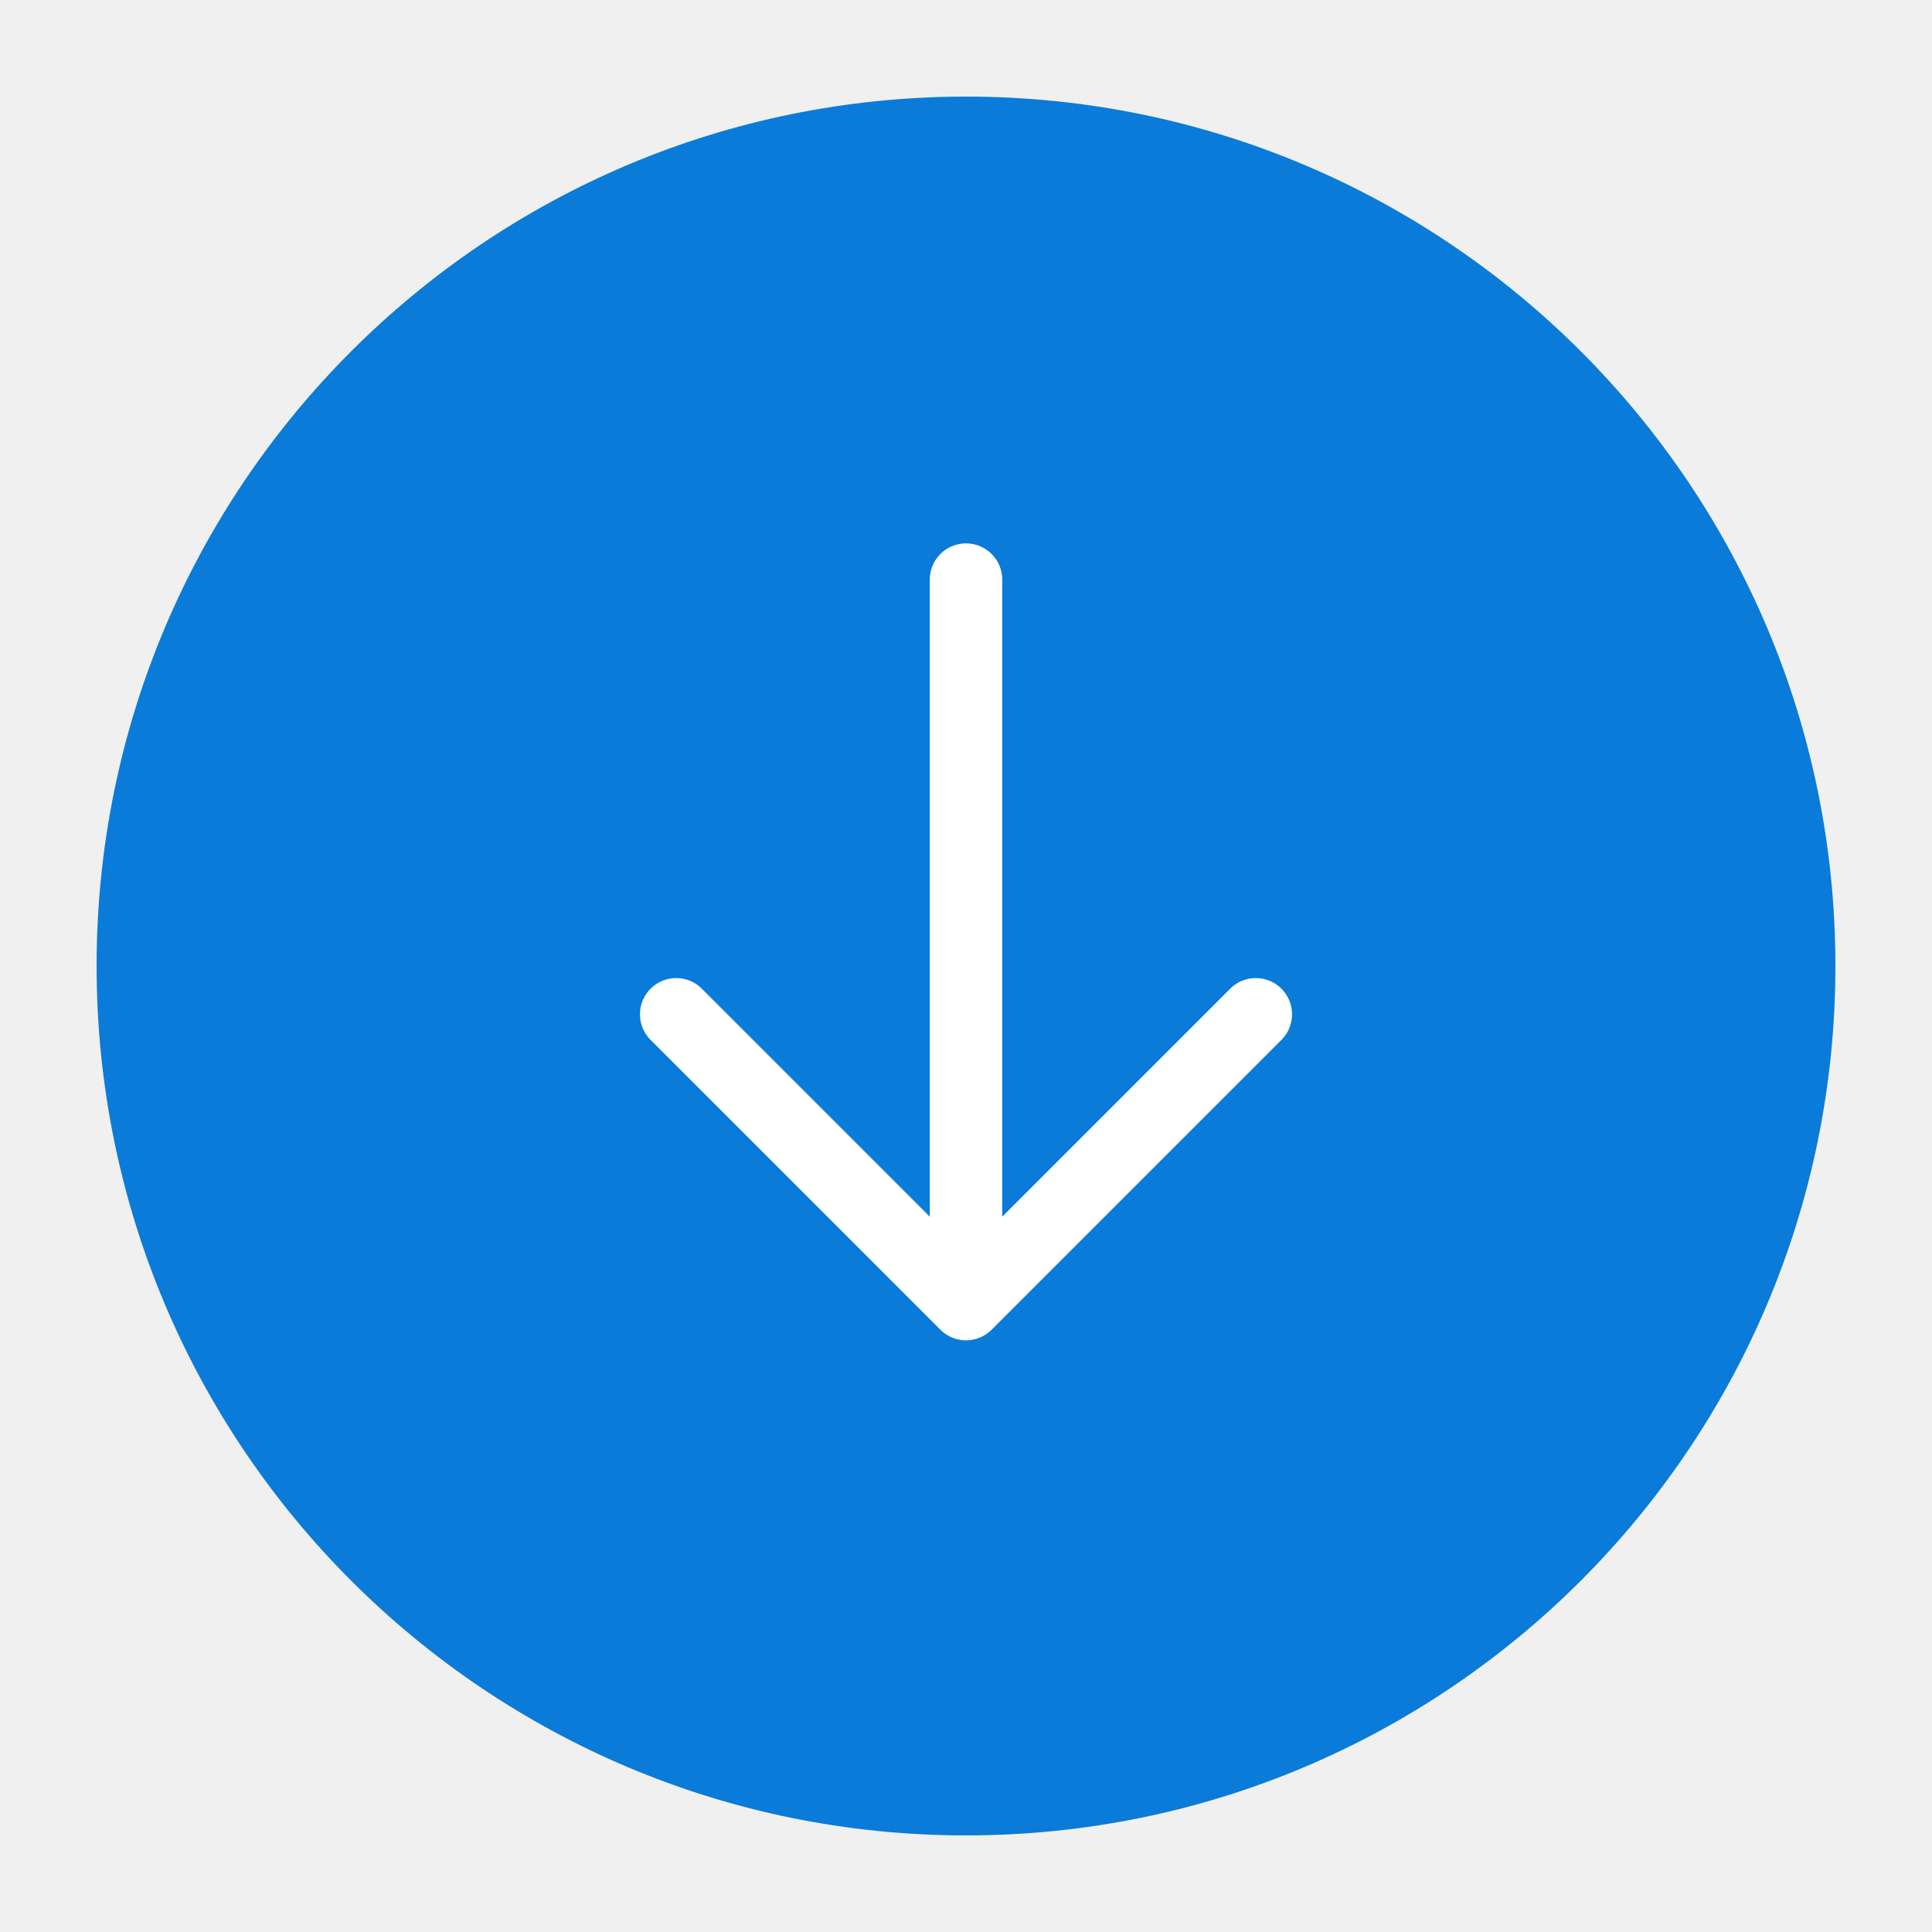
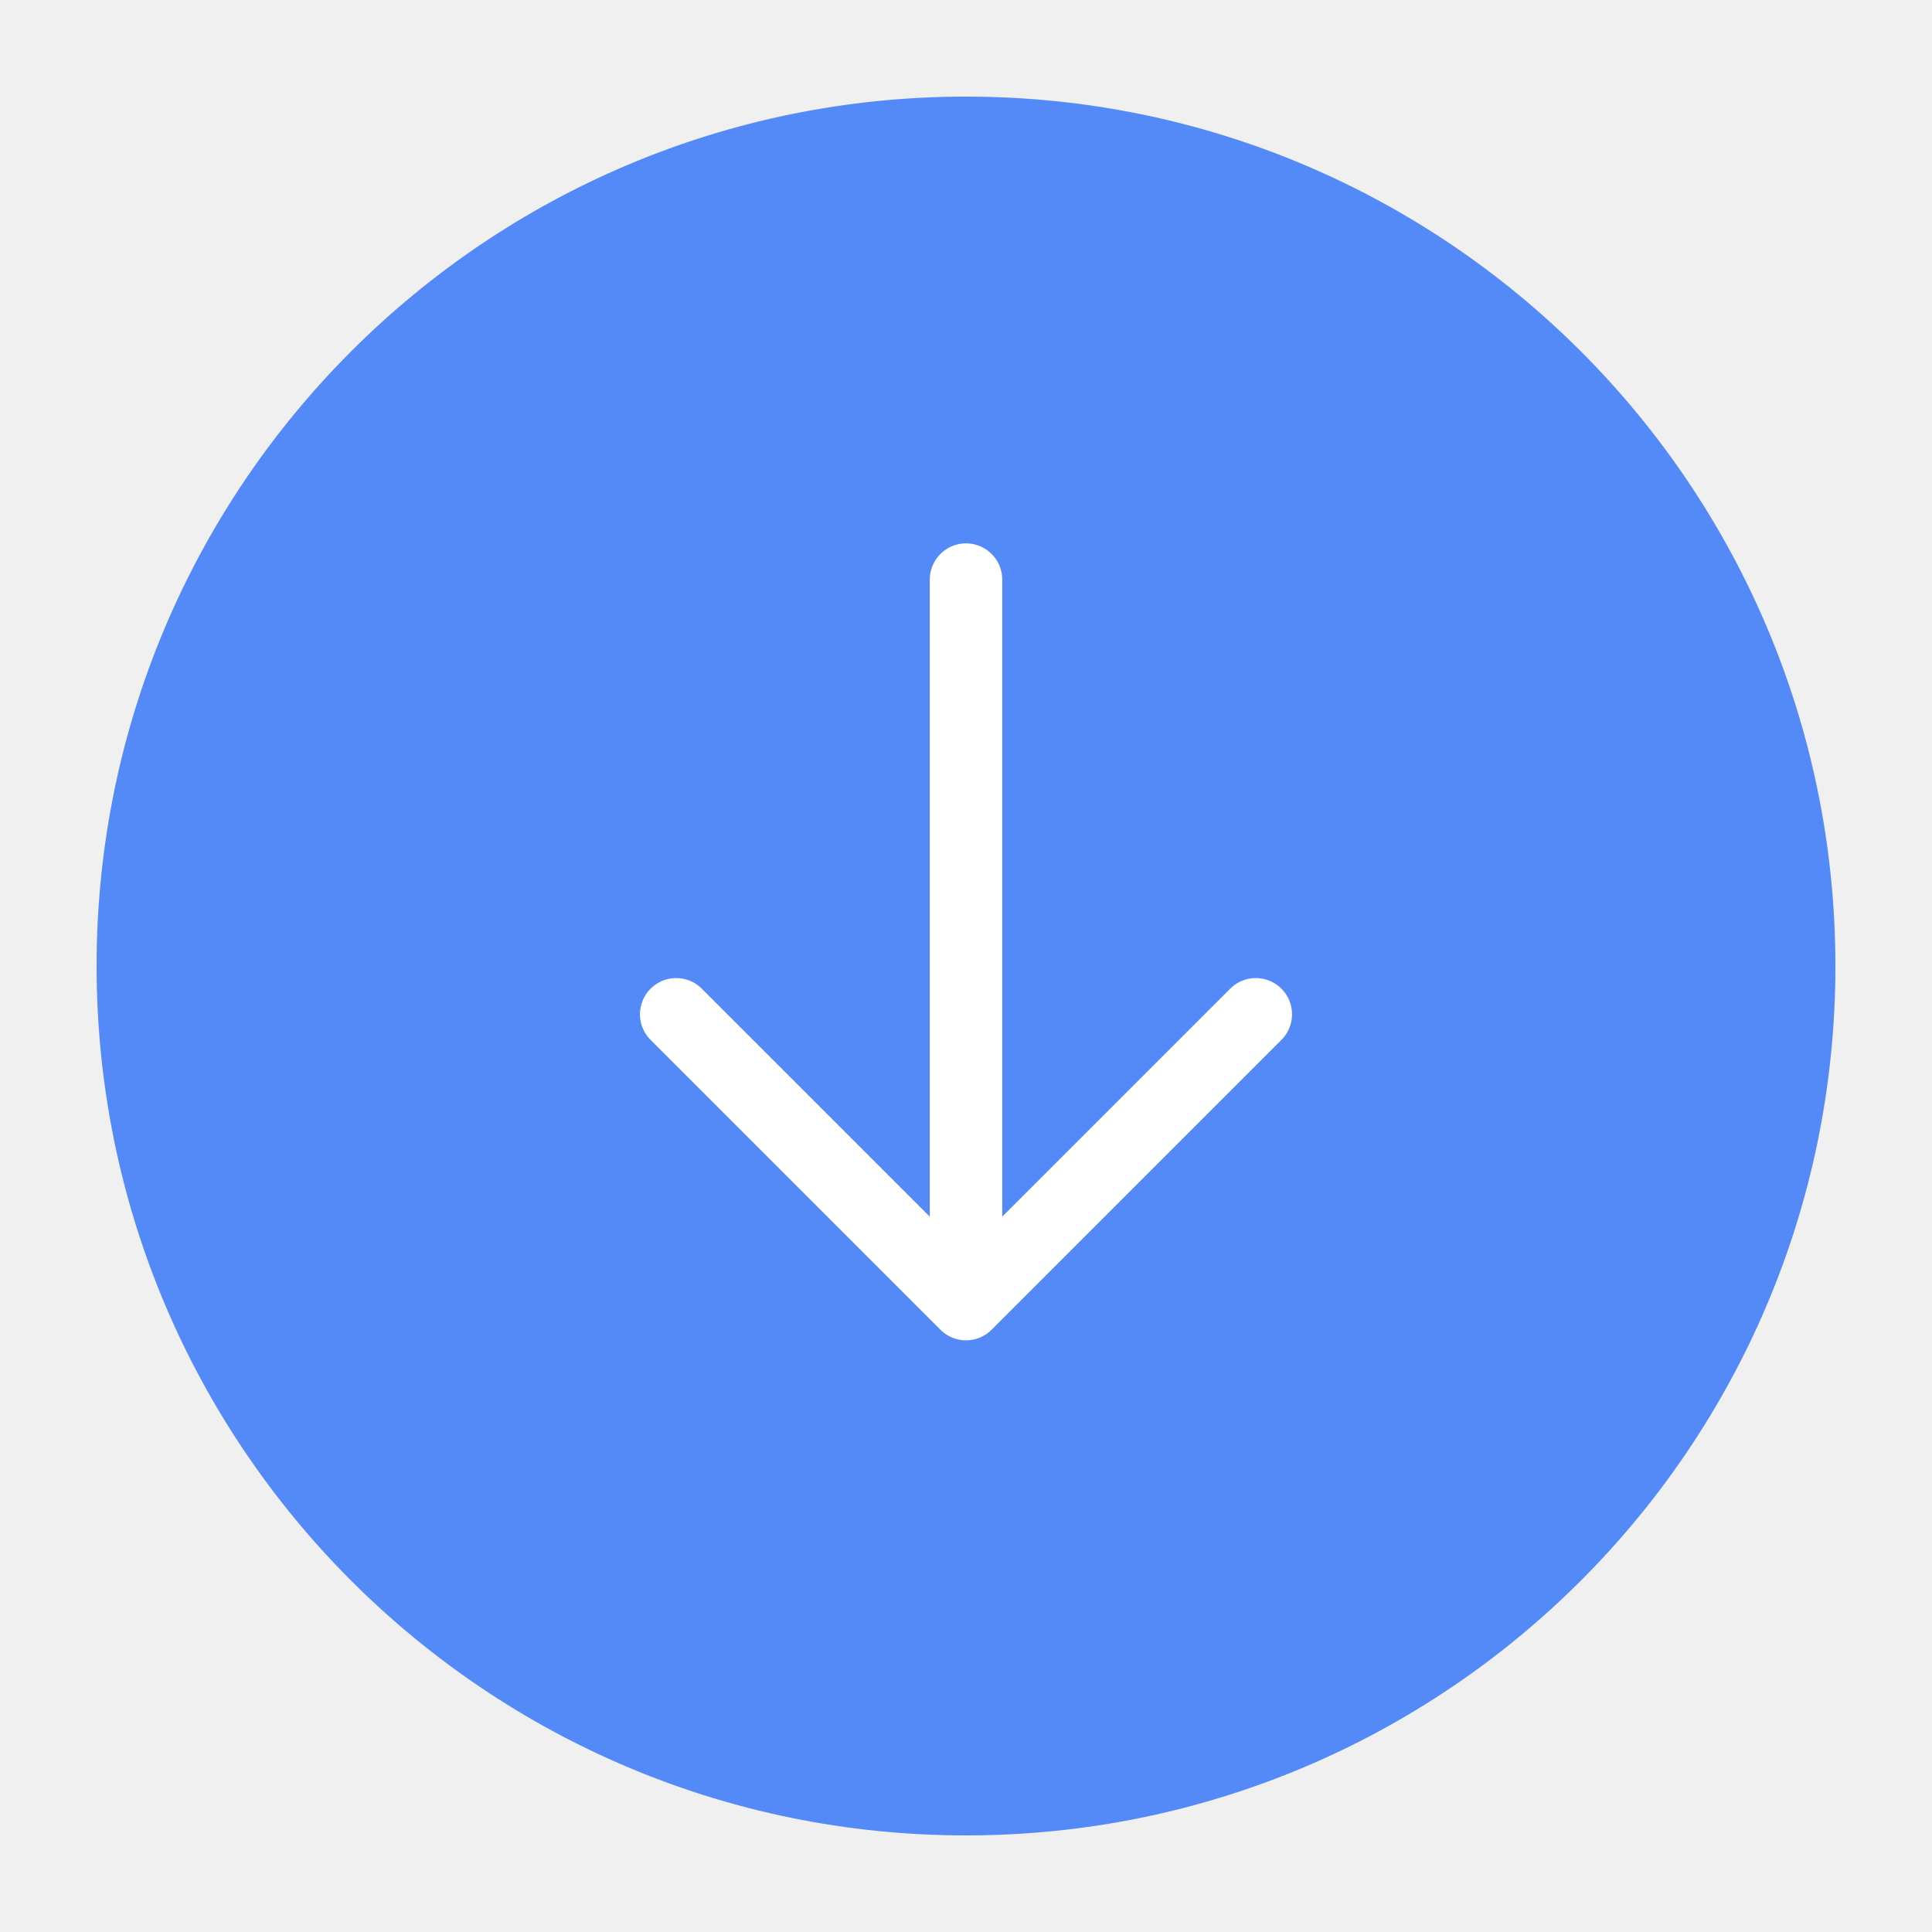
<svg xmlns="http://www.w3.org/2000/svg" width="40" height="40" viewBox="0 0 40 40" fill="none">
-   <circle id="ScrollButton.Background" cx="20" cy="20" r="18" fill="#0A7BD8" />
+   <circle id="ScrollButton.Background" cx="20" cy="20" r="18" fill="#548AF7" />
  <path id="ScrollButton.Foreground" d="M20 12V27M20 27L14 21M20 27L26 21" stroke="#FFFFFF" stroke-width="1.5" stroke-linecap="round" stroke-linejoin="round" />
</svg>
